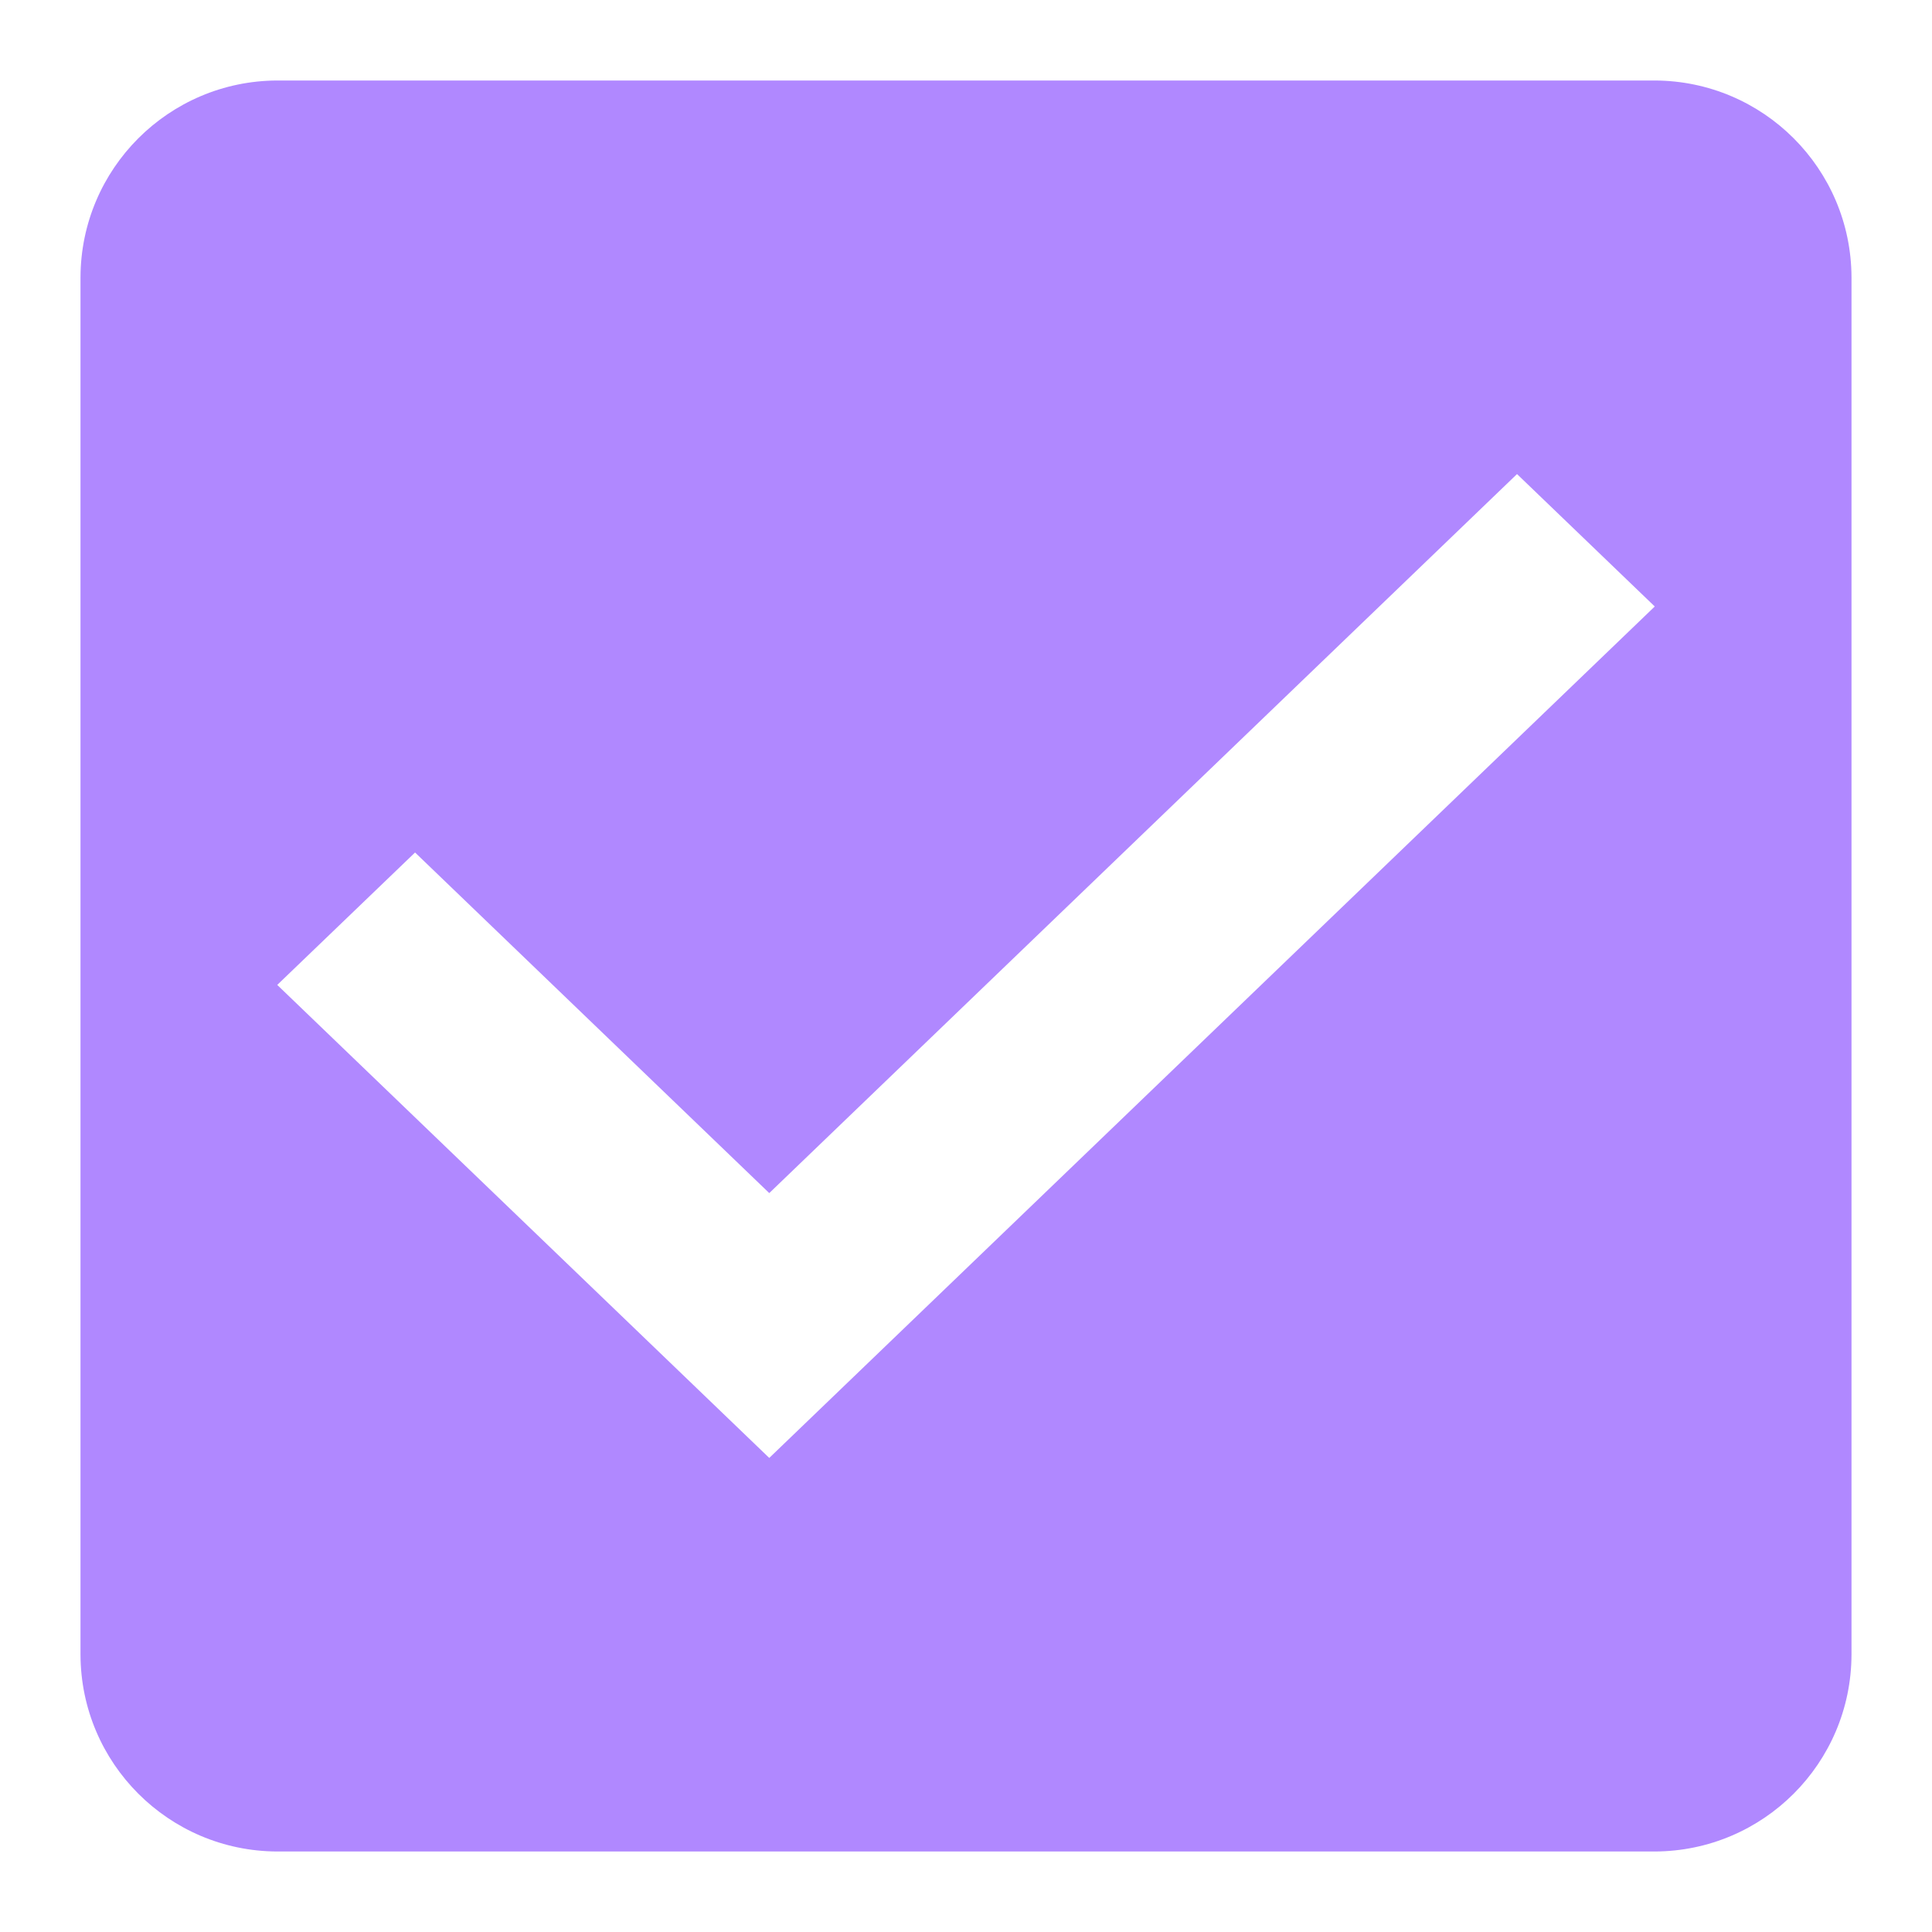
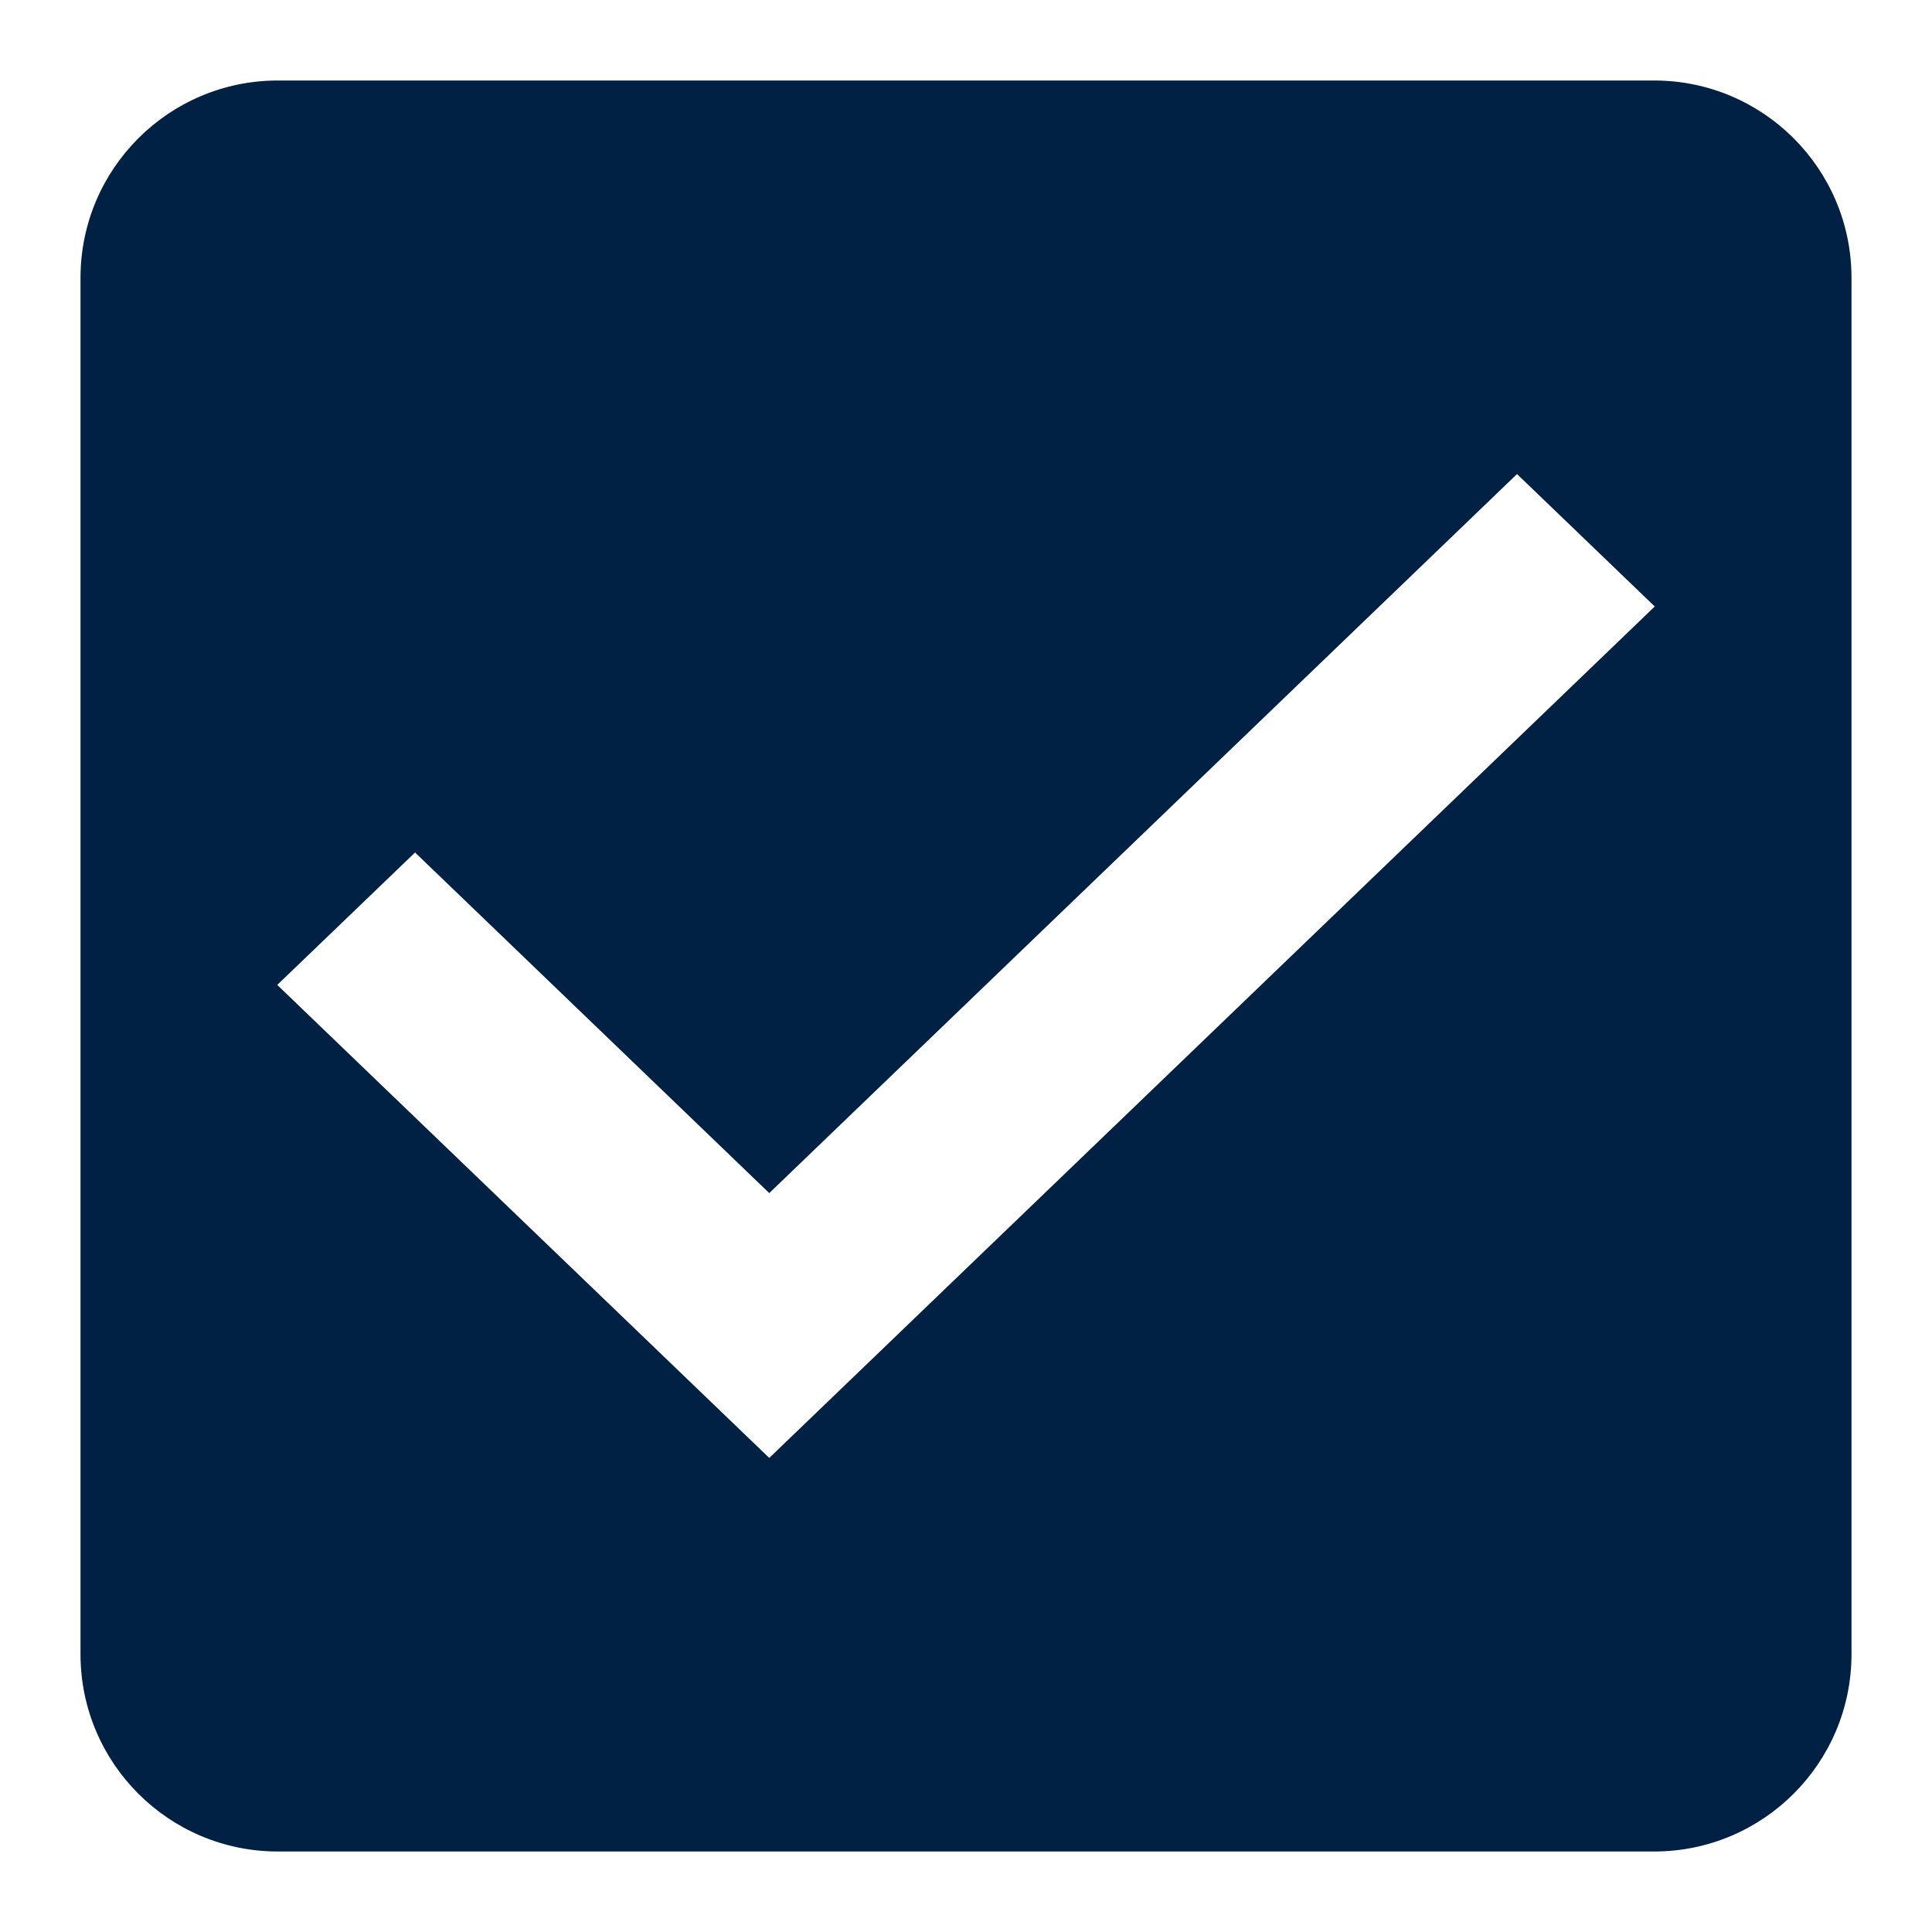
<svg xmlns="http://www.w3.org/2000/svg" width="24" height="24" viewBox="0 0 24 24">
  <defs>
    <style type="text/css">
-             .cls-1{fill:#B088FF;fill-rule:evenodd}.cls-2{fill:none}
+             .cls-1{fill:#002144;fill-rule:evenodd}.cls-2{fill:none}
        </style>
  </defs>
  <g id="check_active" transform="translate(-290 -244)">
    <g id="Group_8199" data-name="Group 8199" transform="translate(291 245)">
      <path id="check_on_light" d="M22.556 3H5.444A2.452 2.452 0 0 0 3 5.444v17.112A2.452 2.452 0 0 0 5.444 25h17.112A2.452 2.452 0 0 0 25 22.556V5.444A2.452 2.452 0 0 0 22.556 3zm-11 17.111l-6.112-5.876 1.712-1.645 4.4 4.231 9.289-8.932 1.711 1.645-11 10.577z" class="cls-1" transform="translate(-3 -3)" />
    </g>
    <path id="Rectangle_4538" d="M0 0h24v24H0z" class="cls-2" data-name="Rectangle 4538" transform="translate(290 244)" />
  </g>
</svg>
